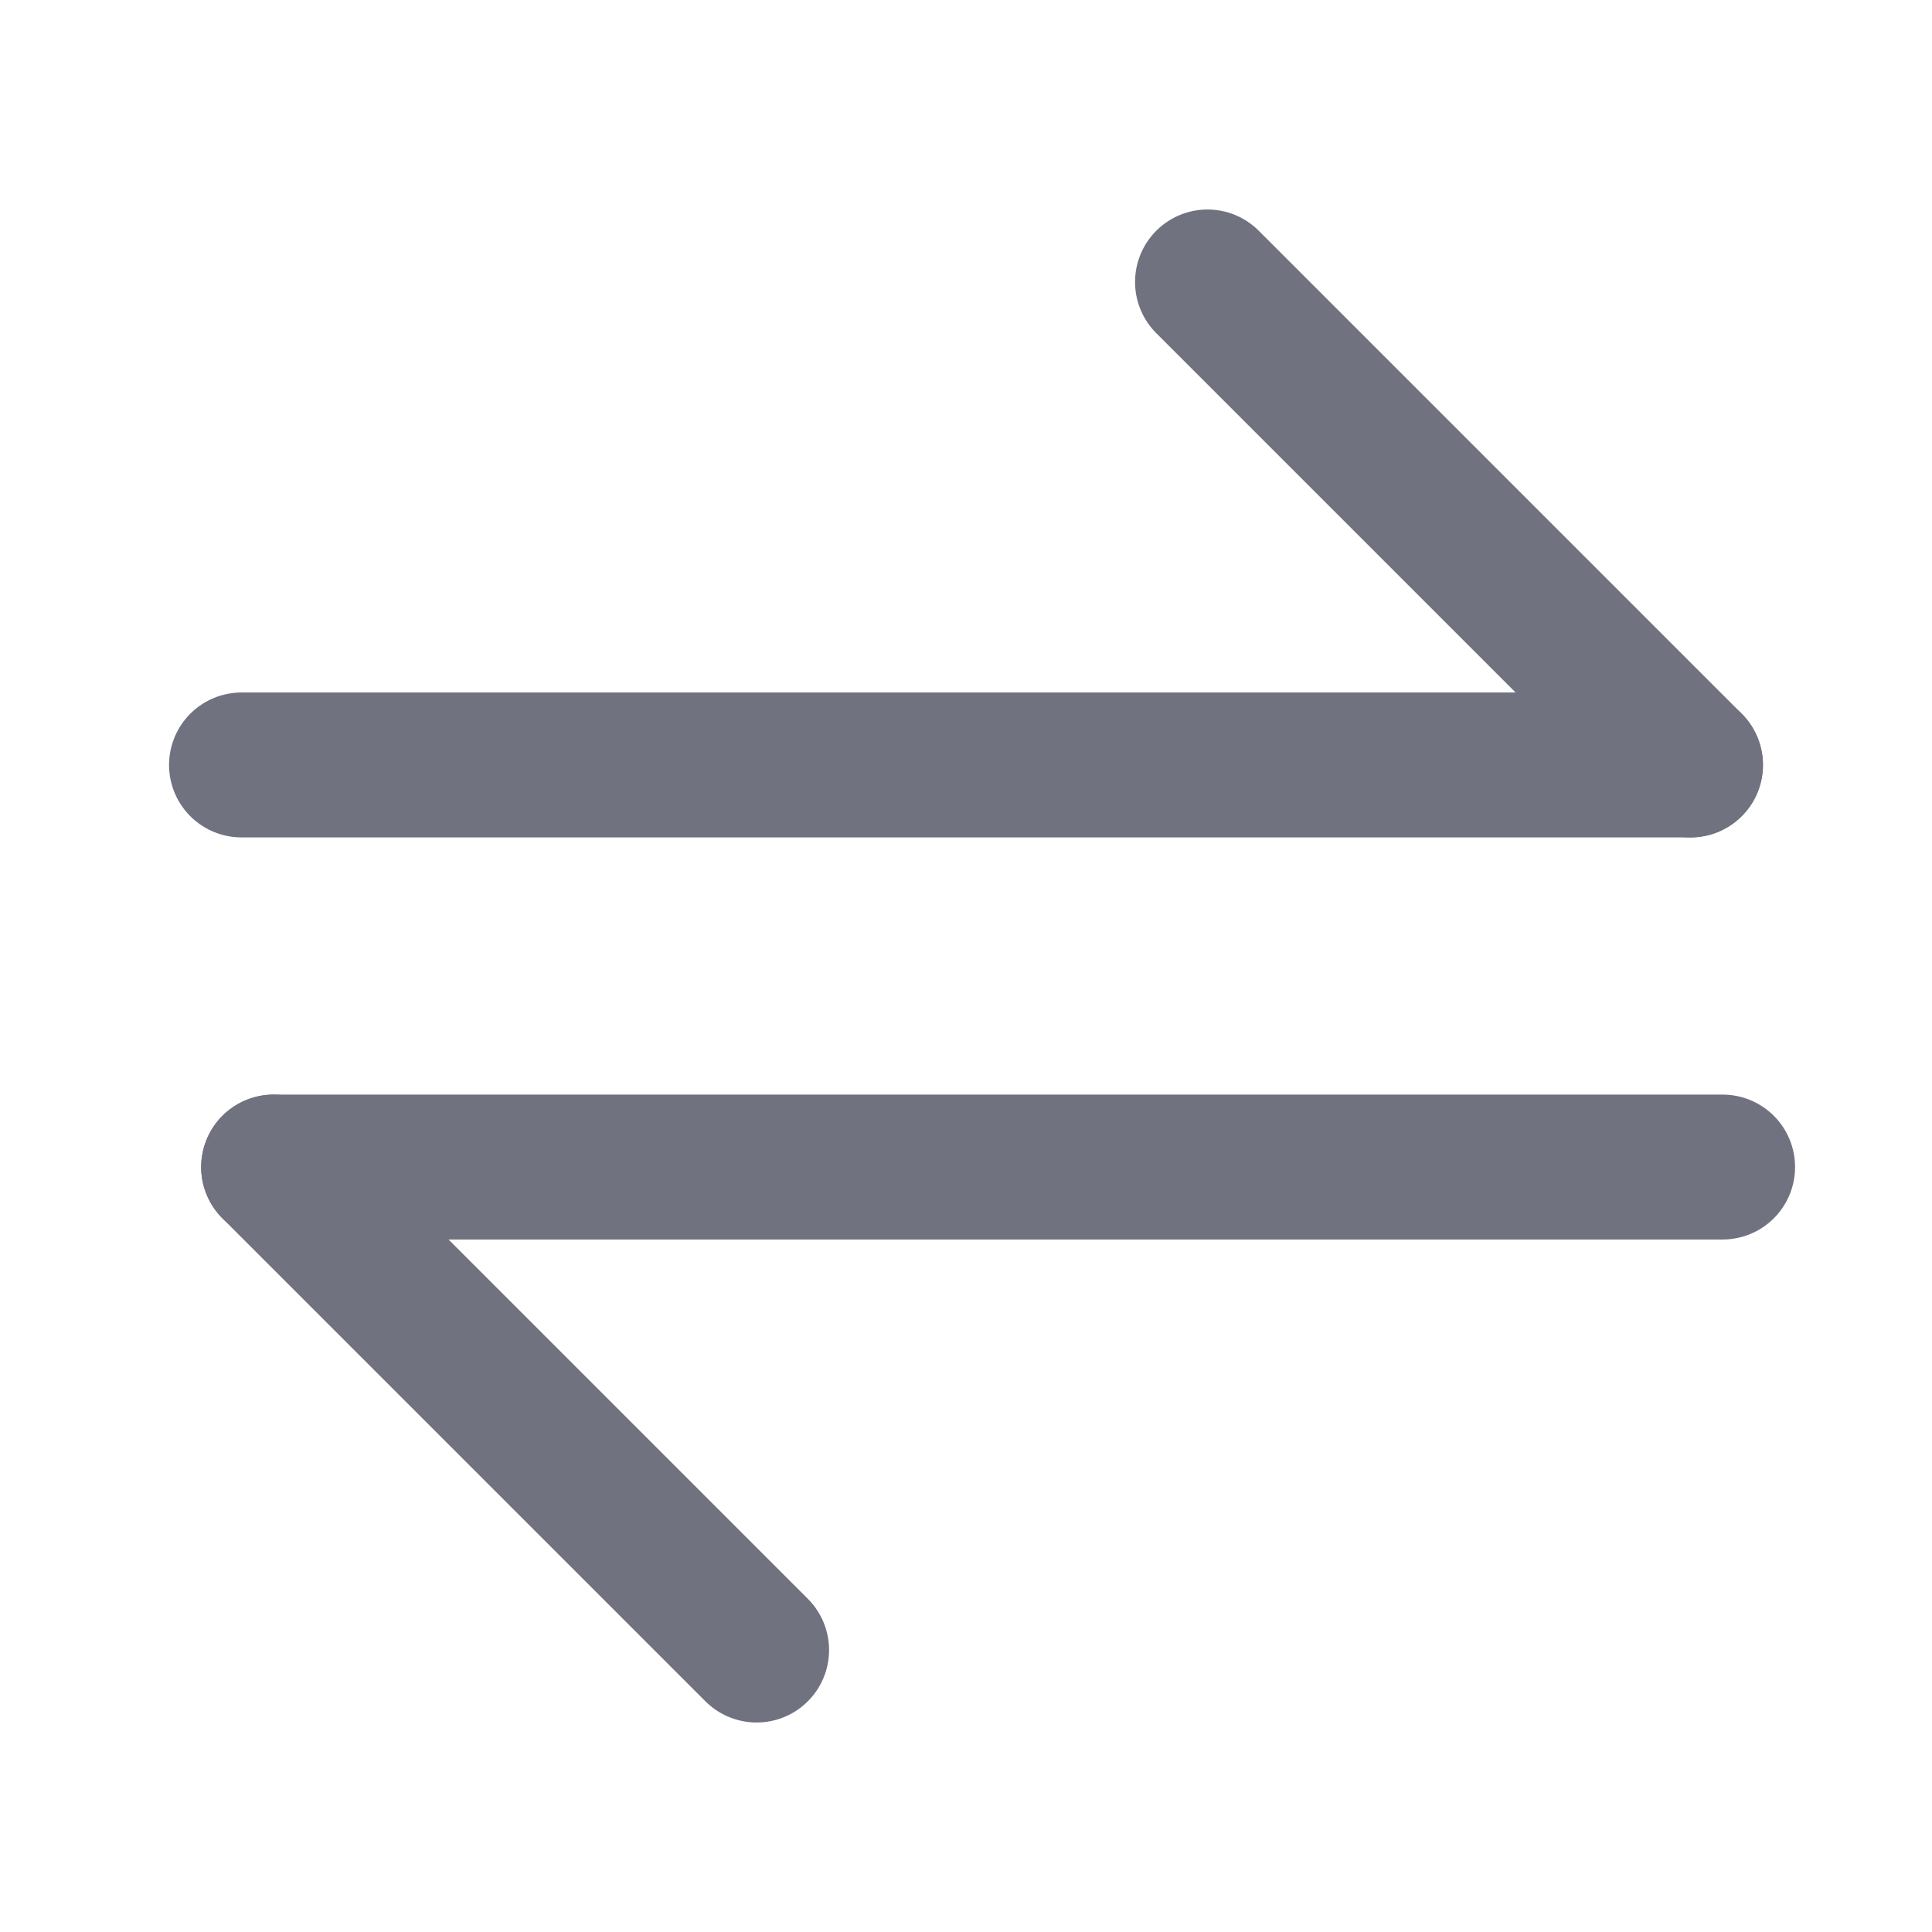
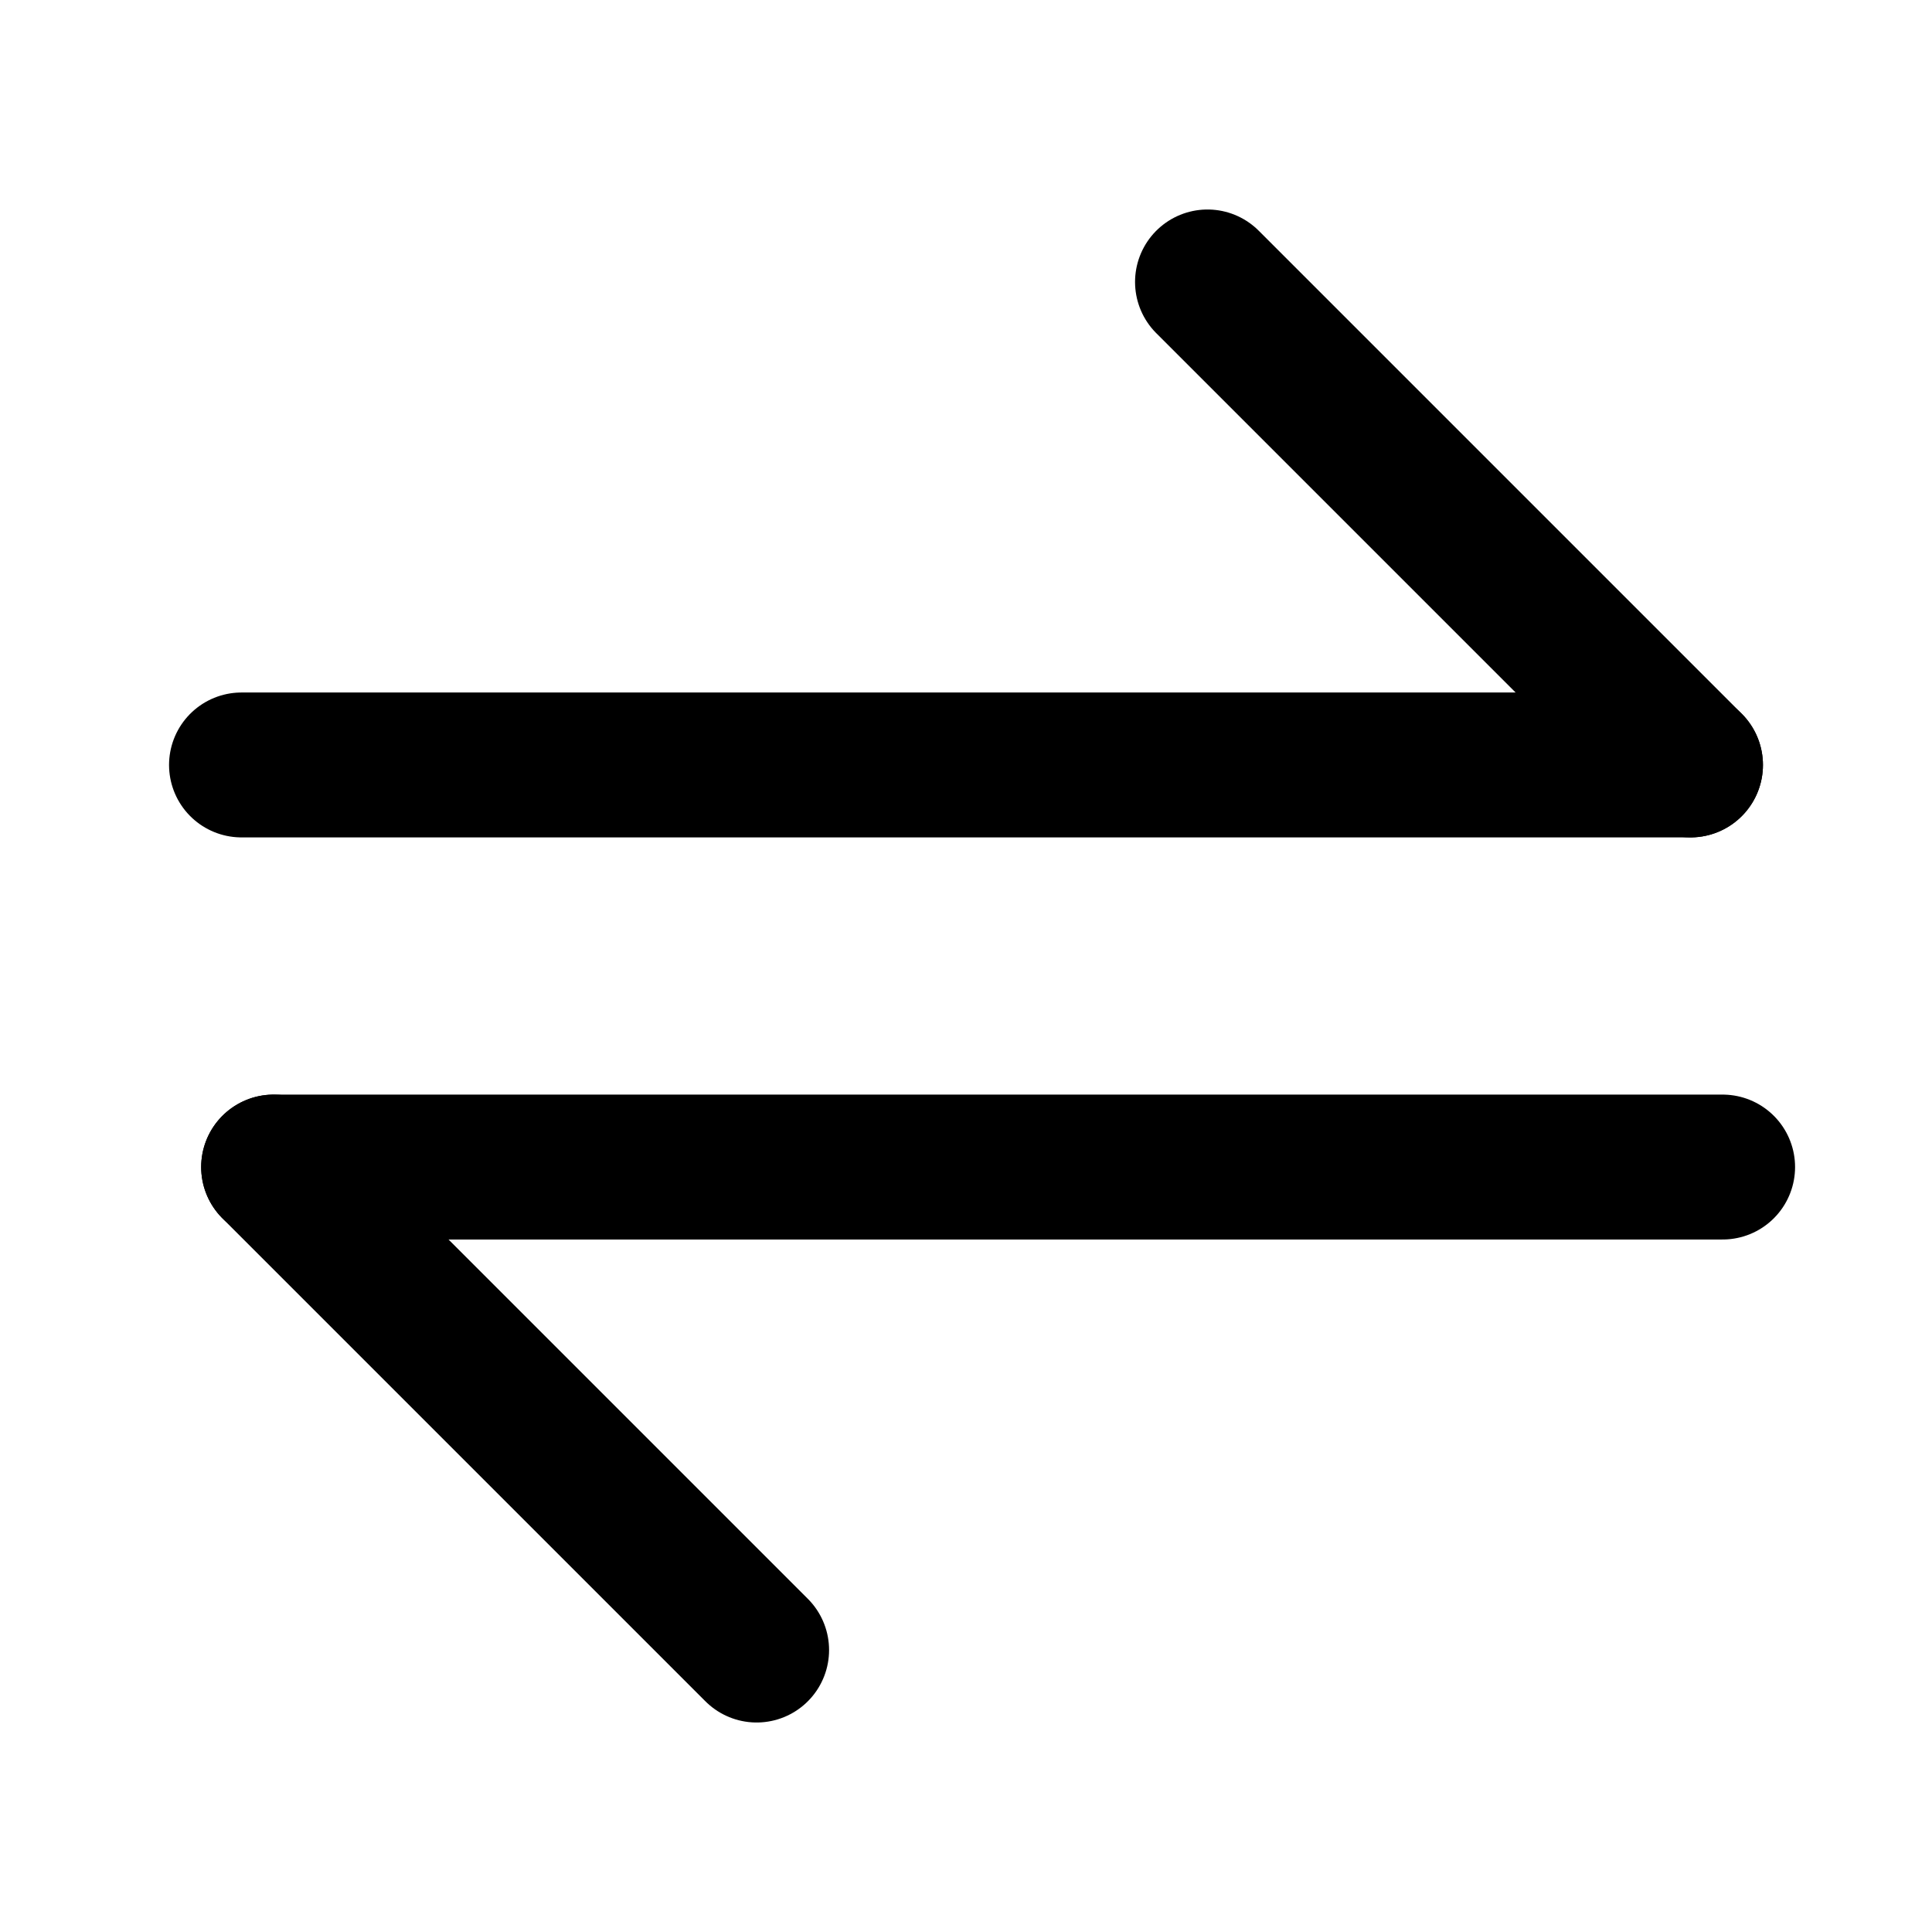
<svg xmlns="http://www.w3.org/2000/svg" width="16" height="16" viewBox="0 0 16 16" fill="none">
-   <path d="M14 6.335H2" stroke="#707280" stroke-width="1.2" stroke-linecap="round" stroke-linejoin="round" />
-   <path d="M10 2.335L14 6.335" stroke="#707280" stroke-width="1.2" stroke-linecap="round" stroke-linejoin="round" />
-   <path d="M2.266 9.665H14.266" stroke="#707280" stroke-width="1.2" stroke-linecap="round" stroke-linejoin="round" />
-   <path d="M2.266 9.665L6.266 13.665" stroke="#707280" stroke-width="1.2" stroke-linecap="round" stroke-linejoin="round" />
+   <path d="M14 6.335H2" stroke="currentColor" stroke-width="1.2" stroke-linecap="round" stroke-linejoin="round" />
+   <path d="M10 2.335L14 6.335" stroke="currentColor" stroke-width="1.2" stroke-linecap="round" stroke-linejoin="round" />
+   <path d="M2.266 9.665H14.266" stroke="currentColor" stroke-width="1.2" stroke-linecap="round" stroke-linejoin="round" />
+   <path d="M2.266 9.665L6.266 13.665" stroke="currentColor" stroke-width="1.2" stroke-linecap="round" stroke-linejoin="round" />
</svg>
